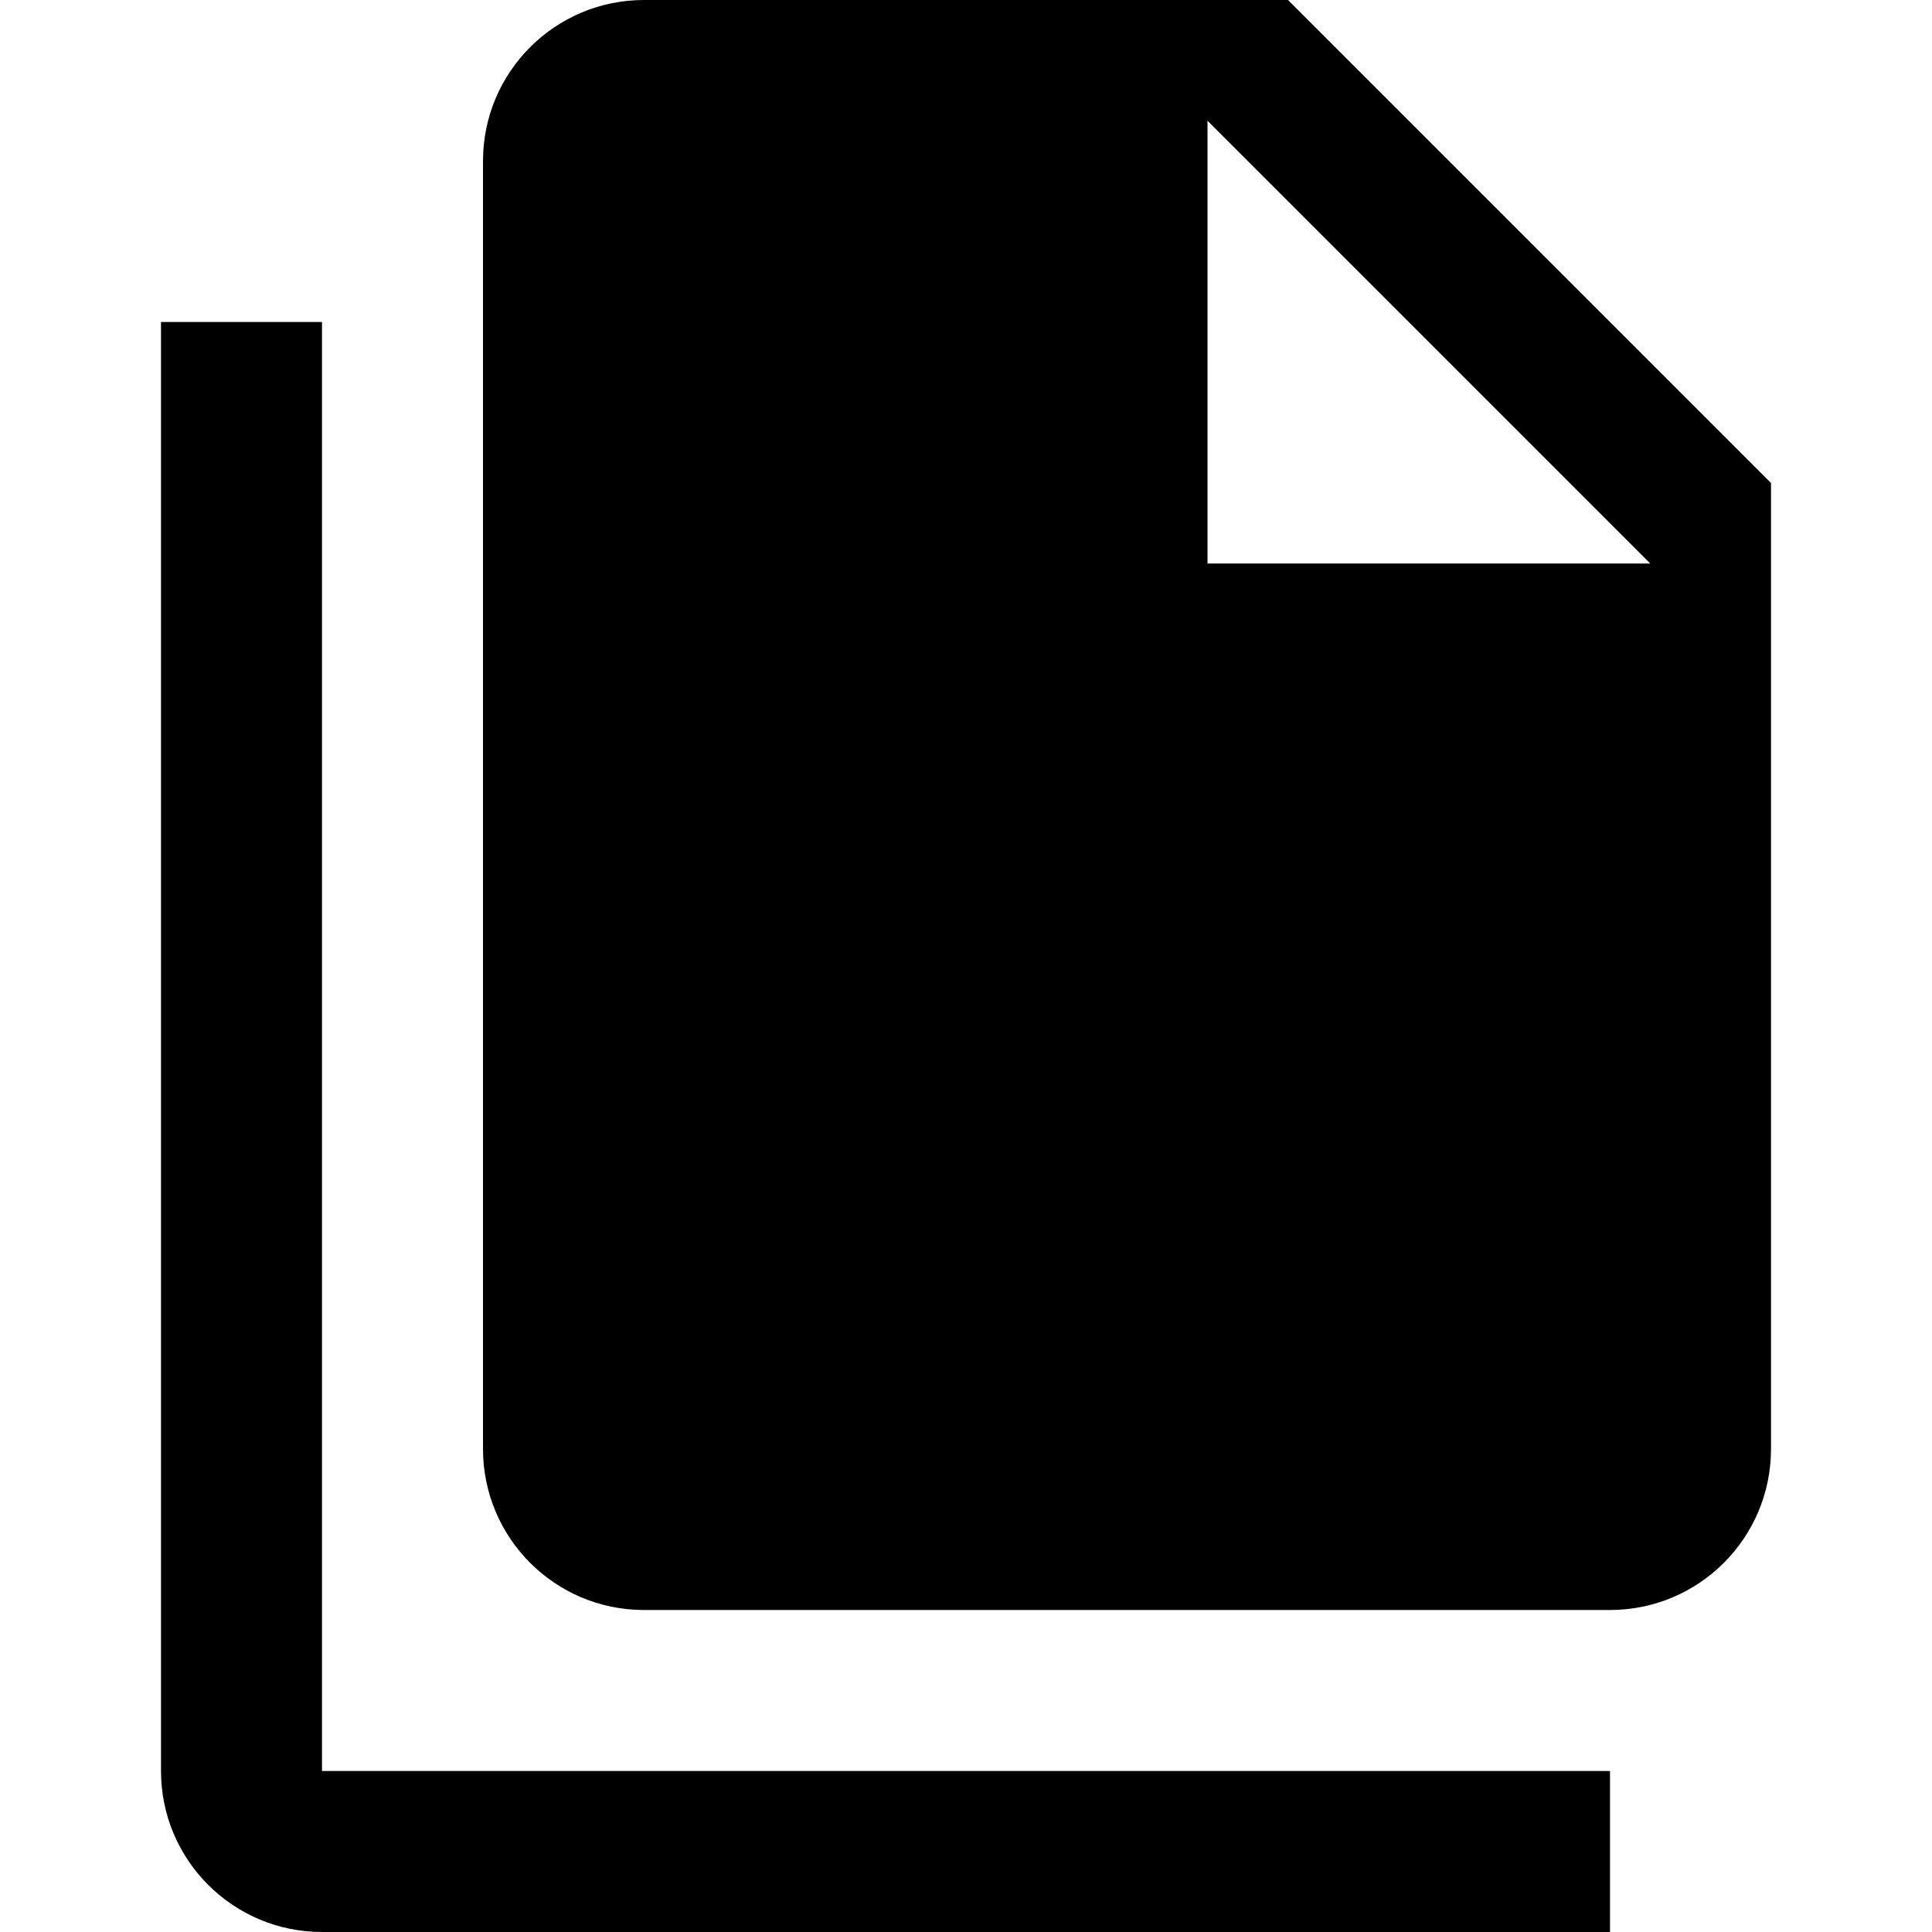
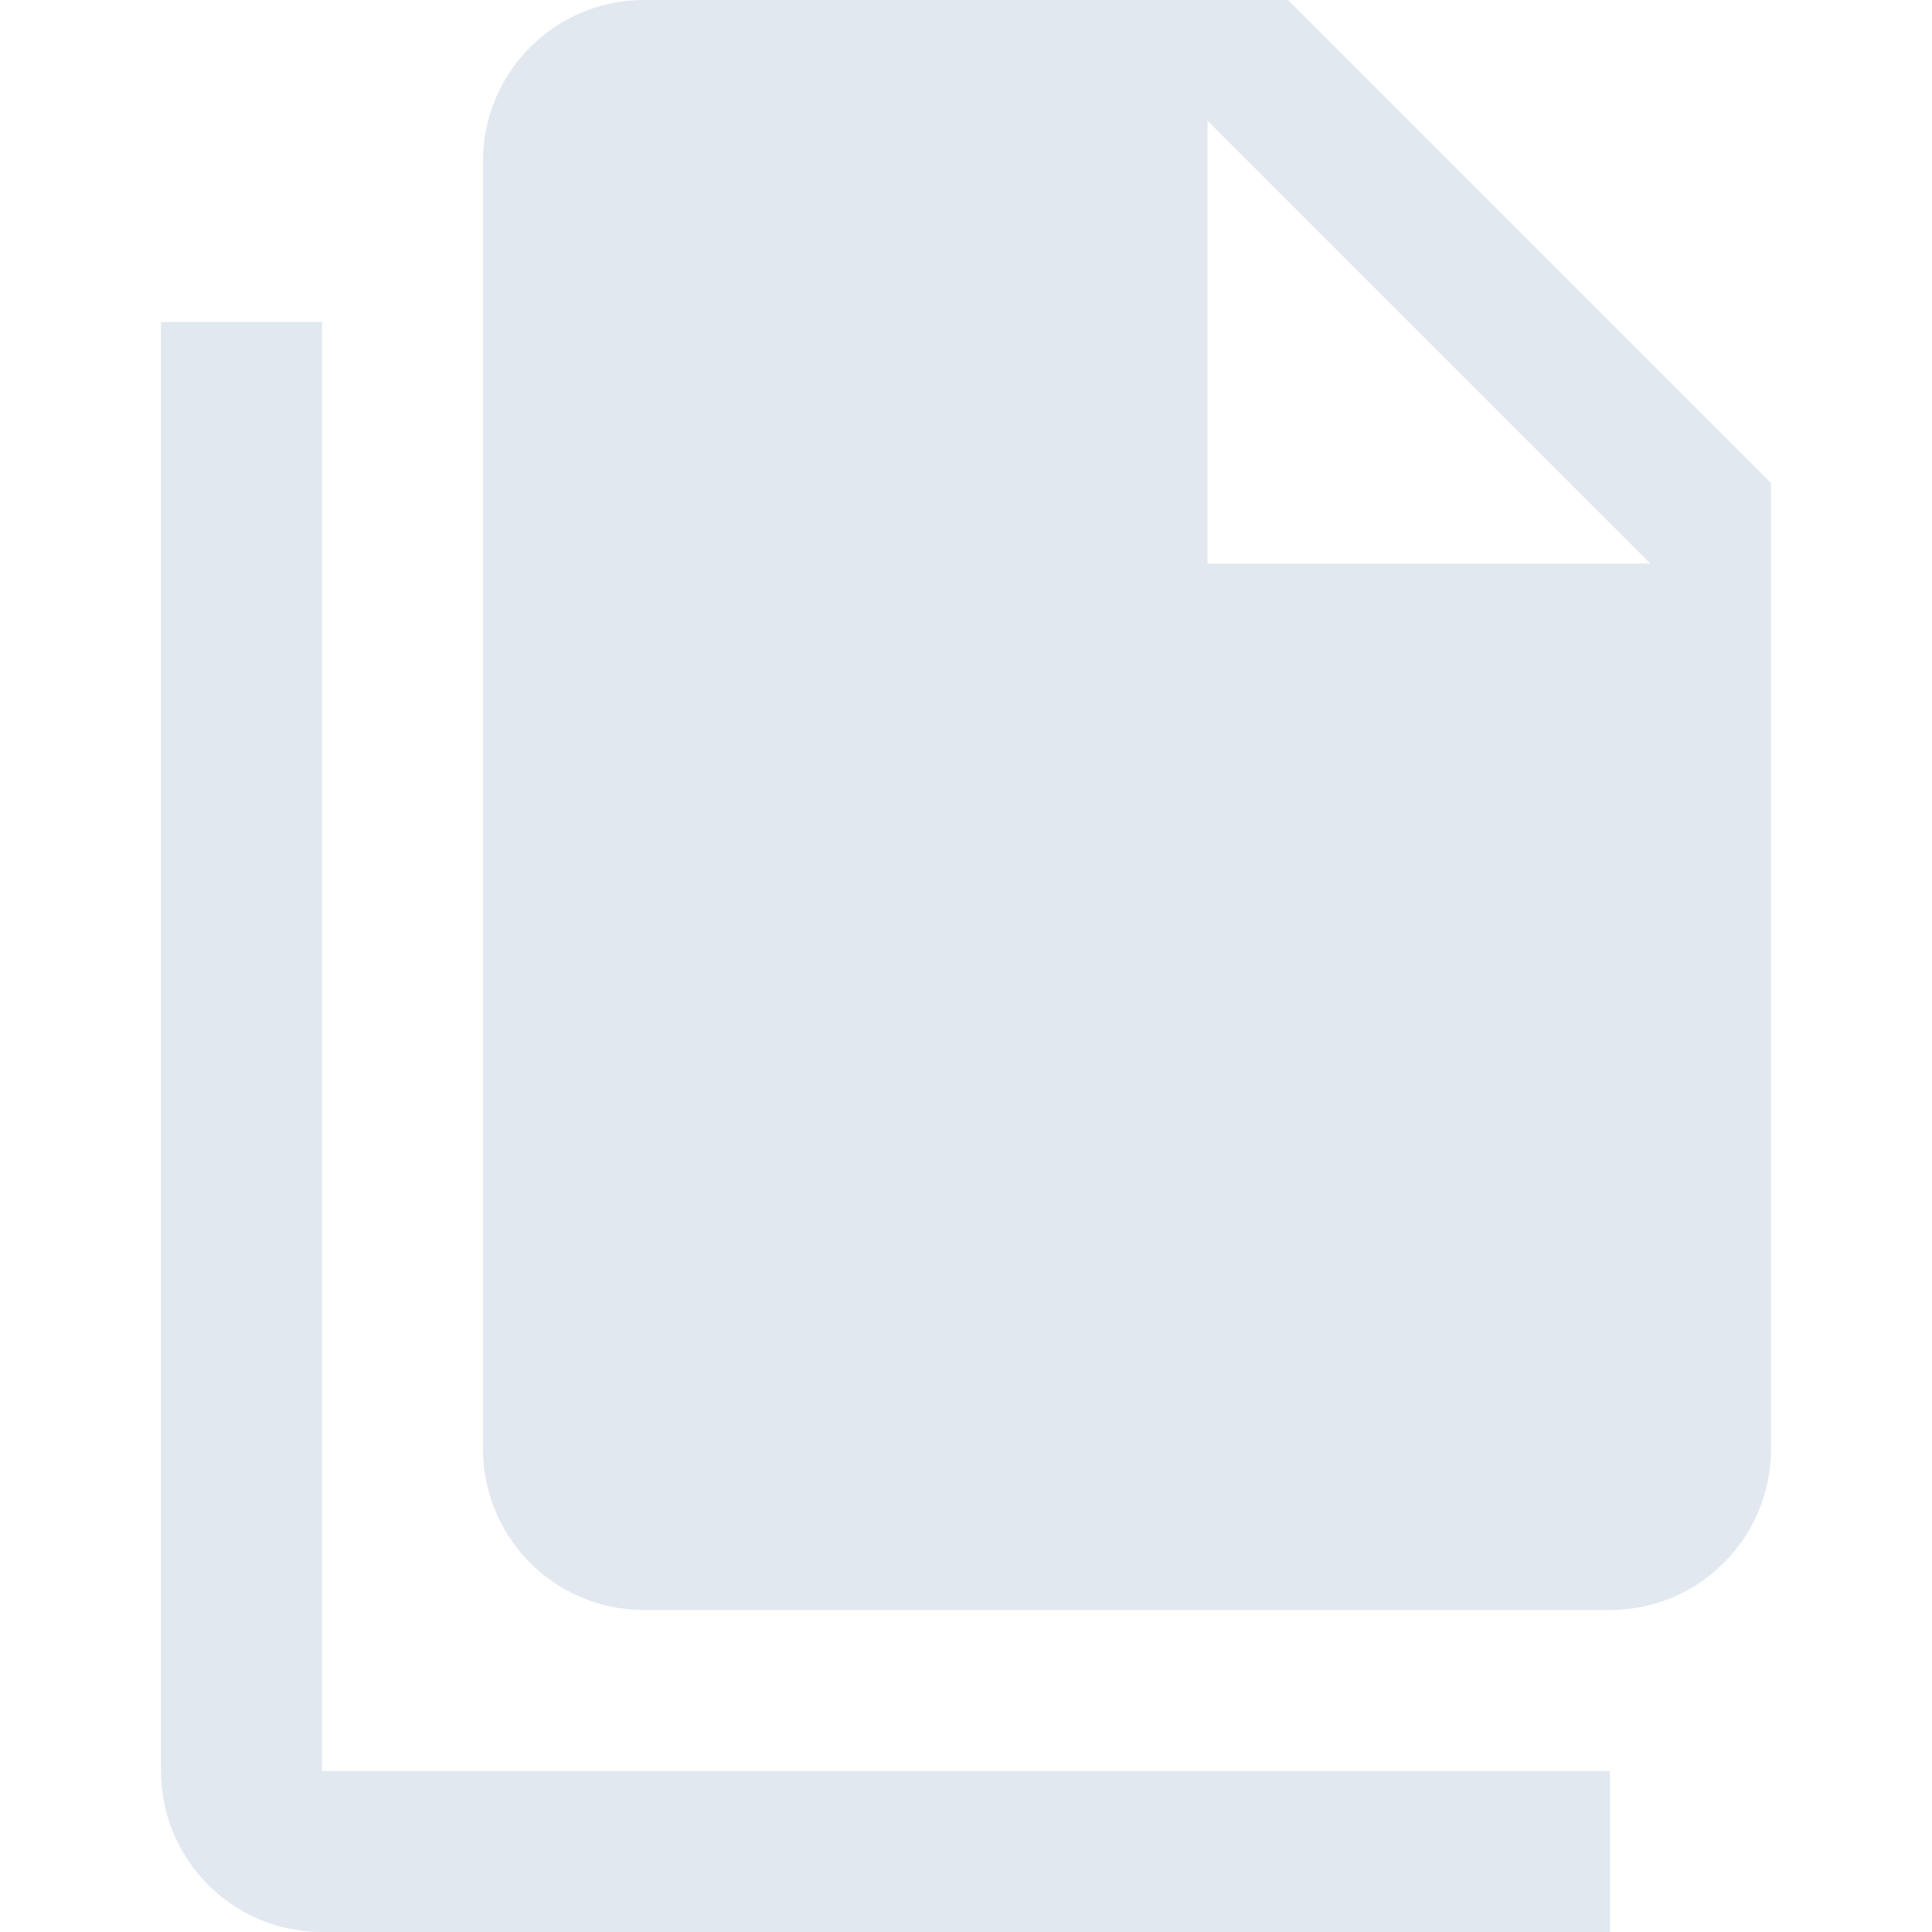
<svg xmlns="http://www.w3.org/2000/svg" viewBox="0 0 24 24">
-   <path d="M15,7H20.5L15,1.5V7M8,0H16L22,6V18A2,2 0 0,1 20,20H8C6.89,20 6,19.1 6,18V2A2,2 0 0,1 8,0M4,4V22H20V24H4A2,2 0 0,1 2,22V4H4Z" />
+   <path fill="#e2e8f0" d="M15,7H20.5L15,1.5V7M8,0H16L22,6V18A2,2 0 0,1 20,20H8C6.89,20 6,19.1 6,18V2A2,2 0 0,1 8,0M4,4V22H20V24H4A2,2 0 0,1 2,22V4H4Z" />
</svg>
